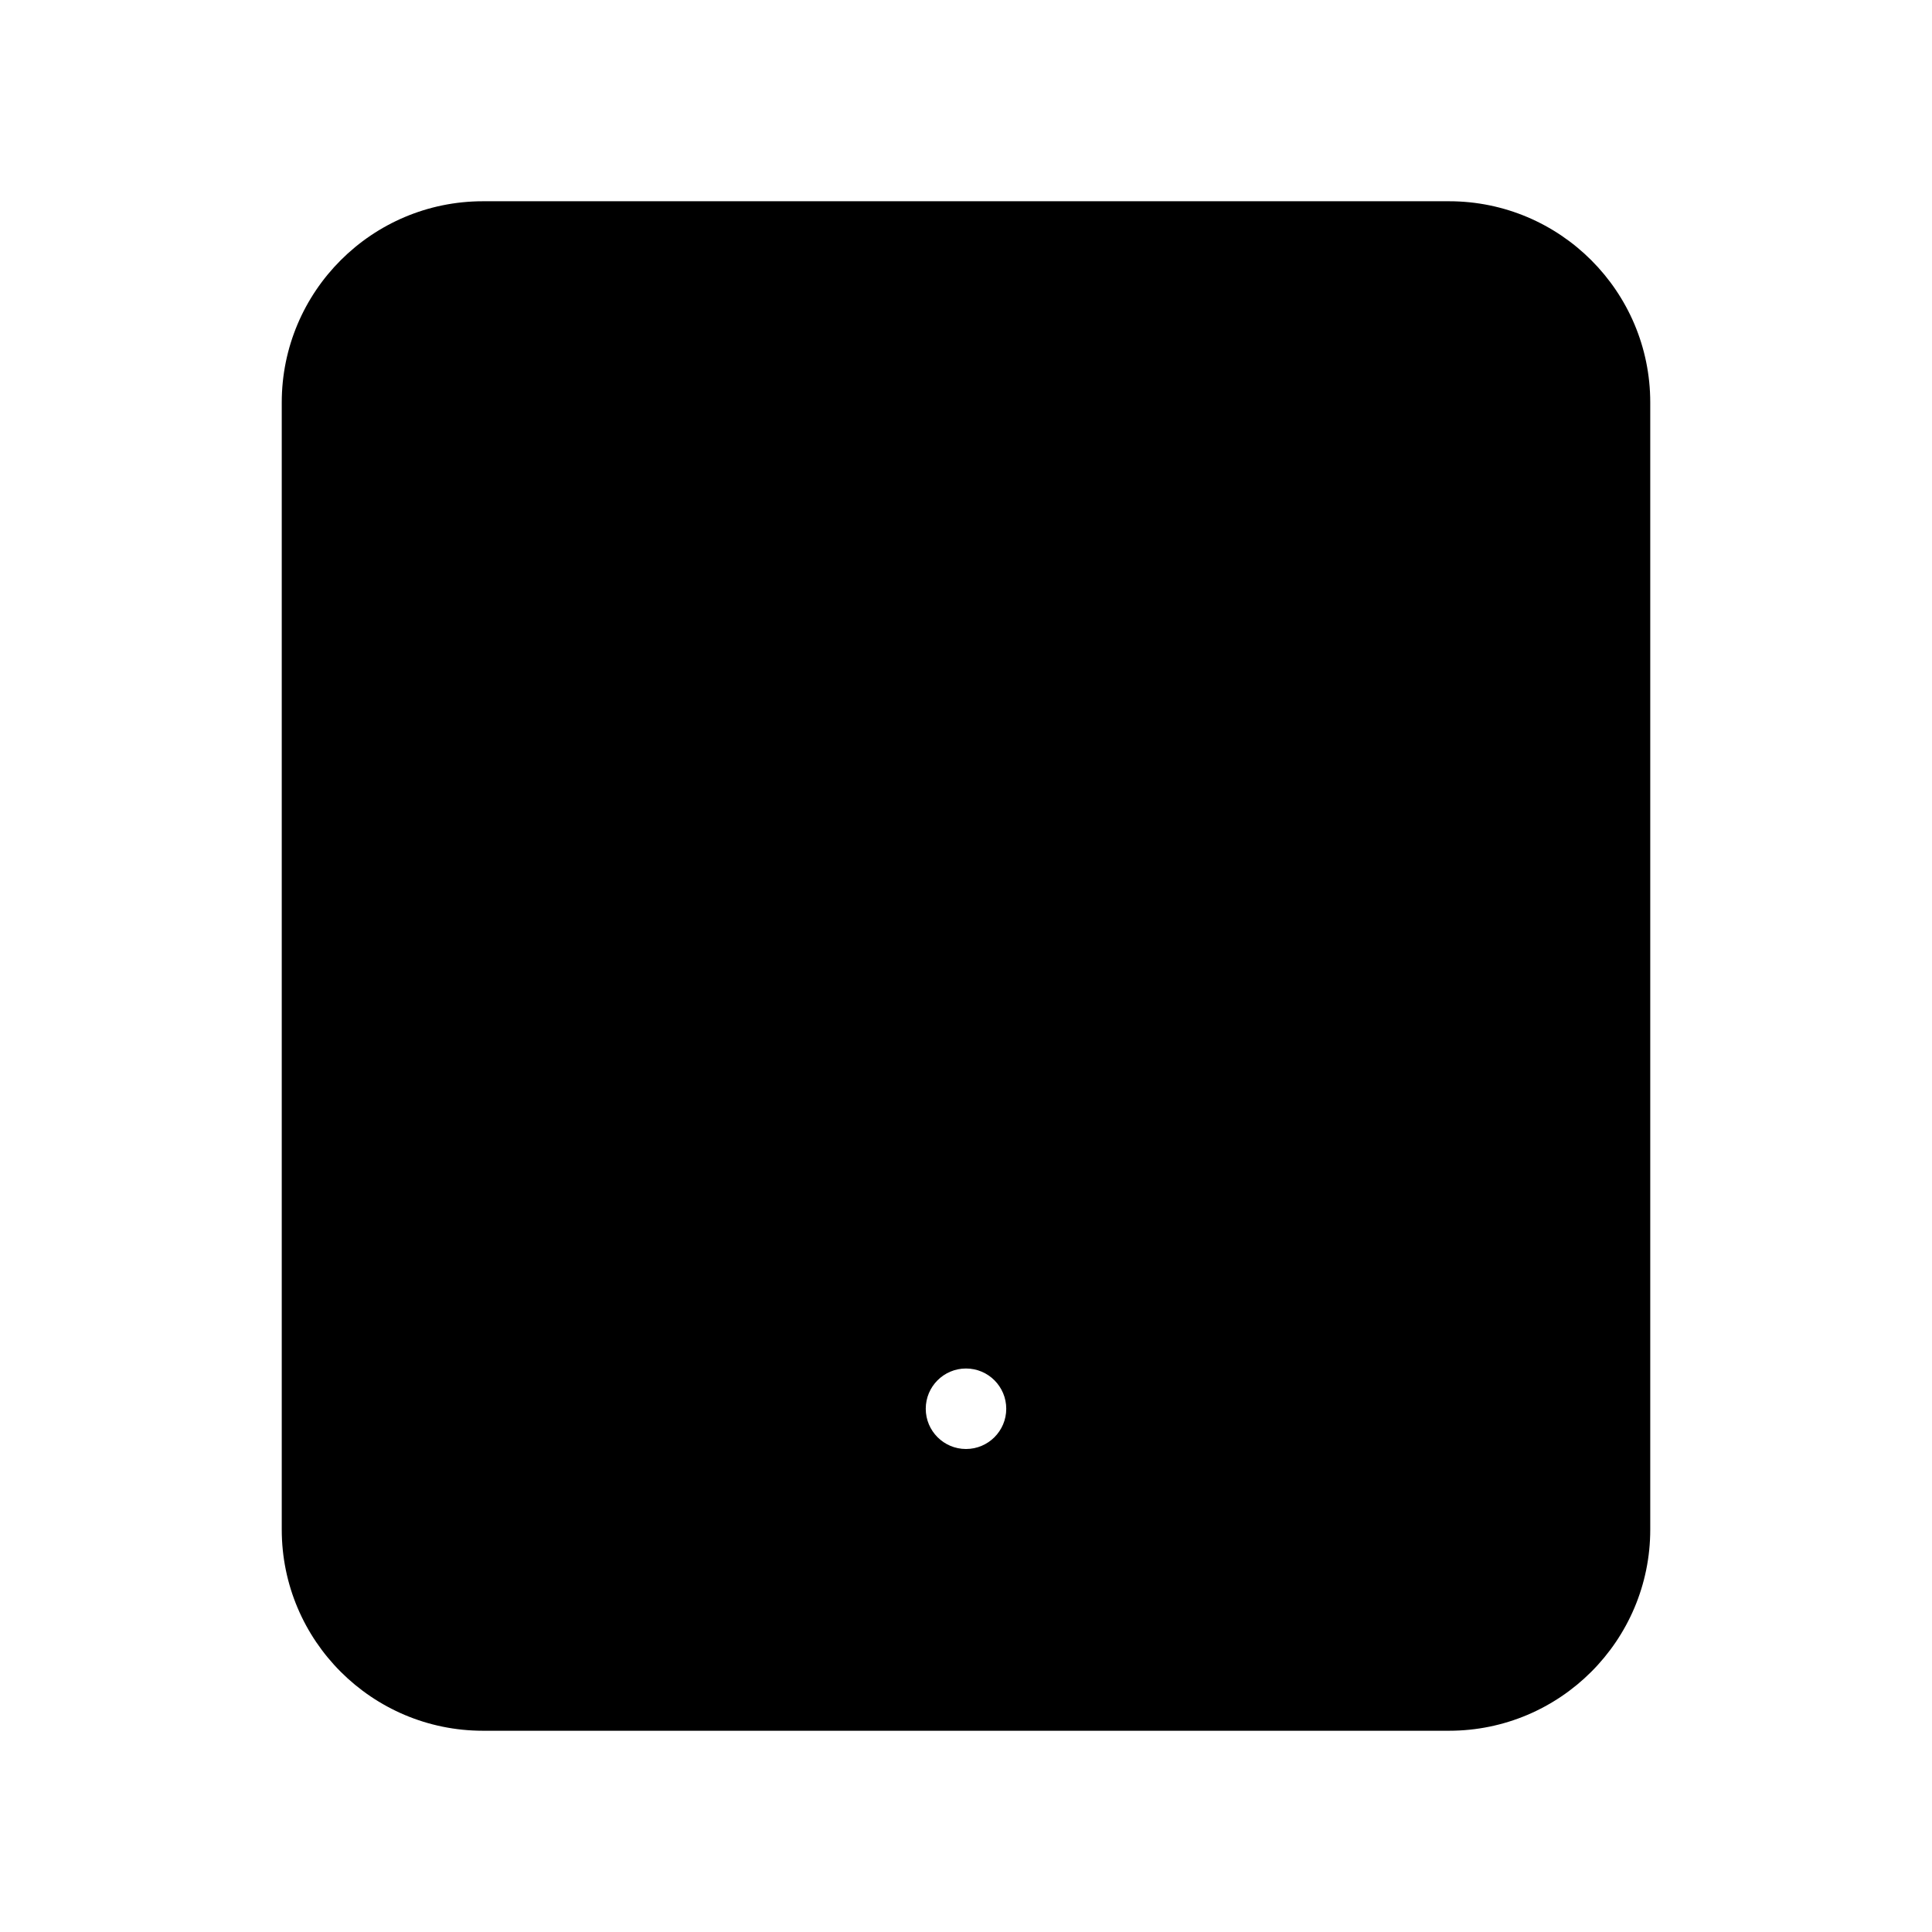
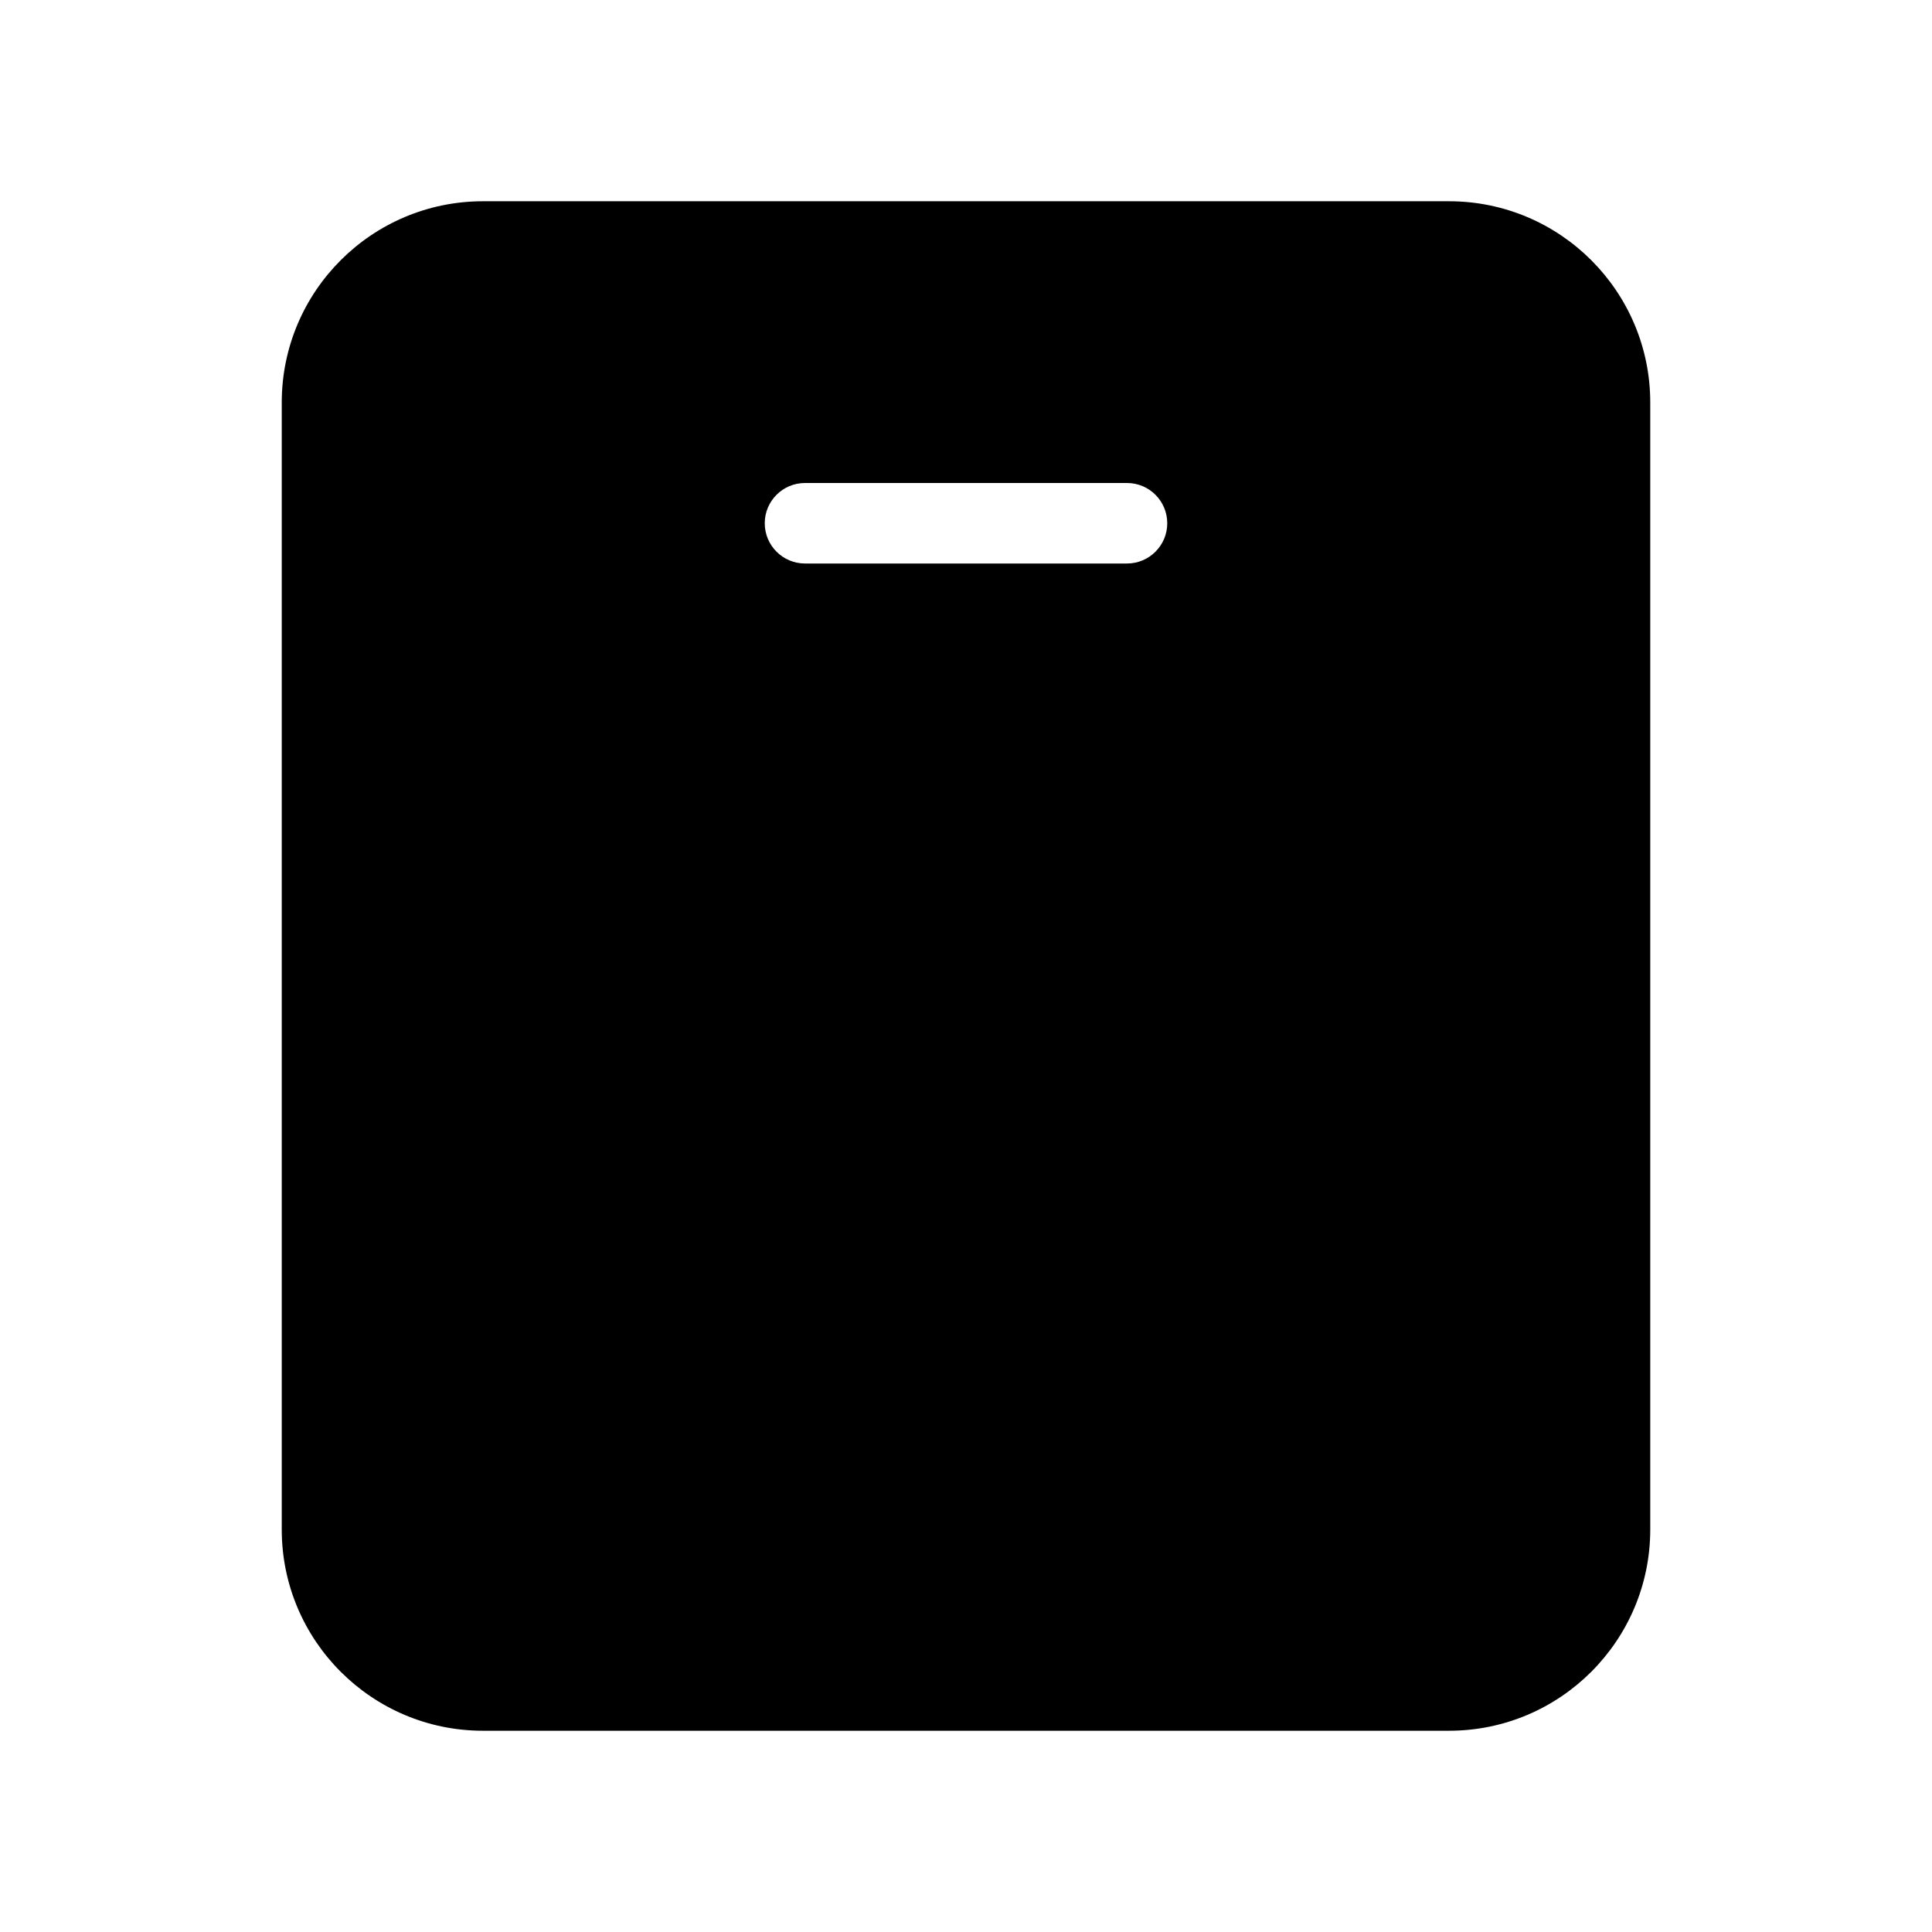
<svg xmlns="http://www.w3.org/2000/svg" width="24" height="24" viewBox="0 0 24 24" fill="none">
-   <path fill-rule="evenodd" clip-rule="evenodd" d="M6 2.5H18C19.38 2.5 20.5 3.62 20.5 5V19C20.5 20.38 19.38 21.5 18 21.5H6C4.62 21.5 3.5 20.38 3.5 19V5C3.5 3.62 4.62 2.5 6 2.5ZM12.5 17.5C12.5 17.224 12.276 17 12 17C11.724 17 11.5 17.224 11.5 17.5V17.5C11.5 17.776 11.724 18 12 18C12.276 18 12.5 17.776 12.5 17.5Z" fill="black" />
+   <path fill-rule="evenodd" clip-rule="evenodd" d="M6 2.5H18C19.38 2.5 20.5 3.62 20.5 5V19C20.5 20.38 19.38 21.5 18 21.5H6C4.62 21.5 3.5 20.38 3.5 19V5C3.5 3.62 4.62 2.5 6 2.5ZM10 6C9.724 6 9.5 6.224 9.5 6.5C9.5 6.776 9.724 7 10 7H14C14.276 7 14.5 6.776 14.5 6.5C14.5 6.224 14.276 6 14 6Z" fill="black" />
</svg>
